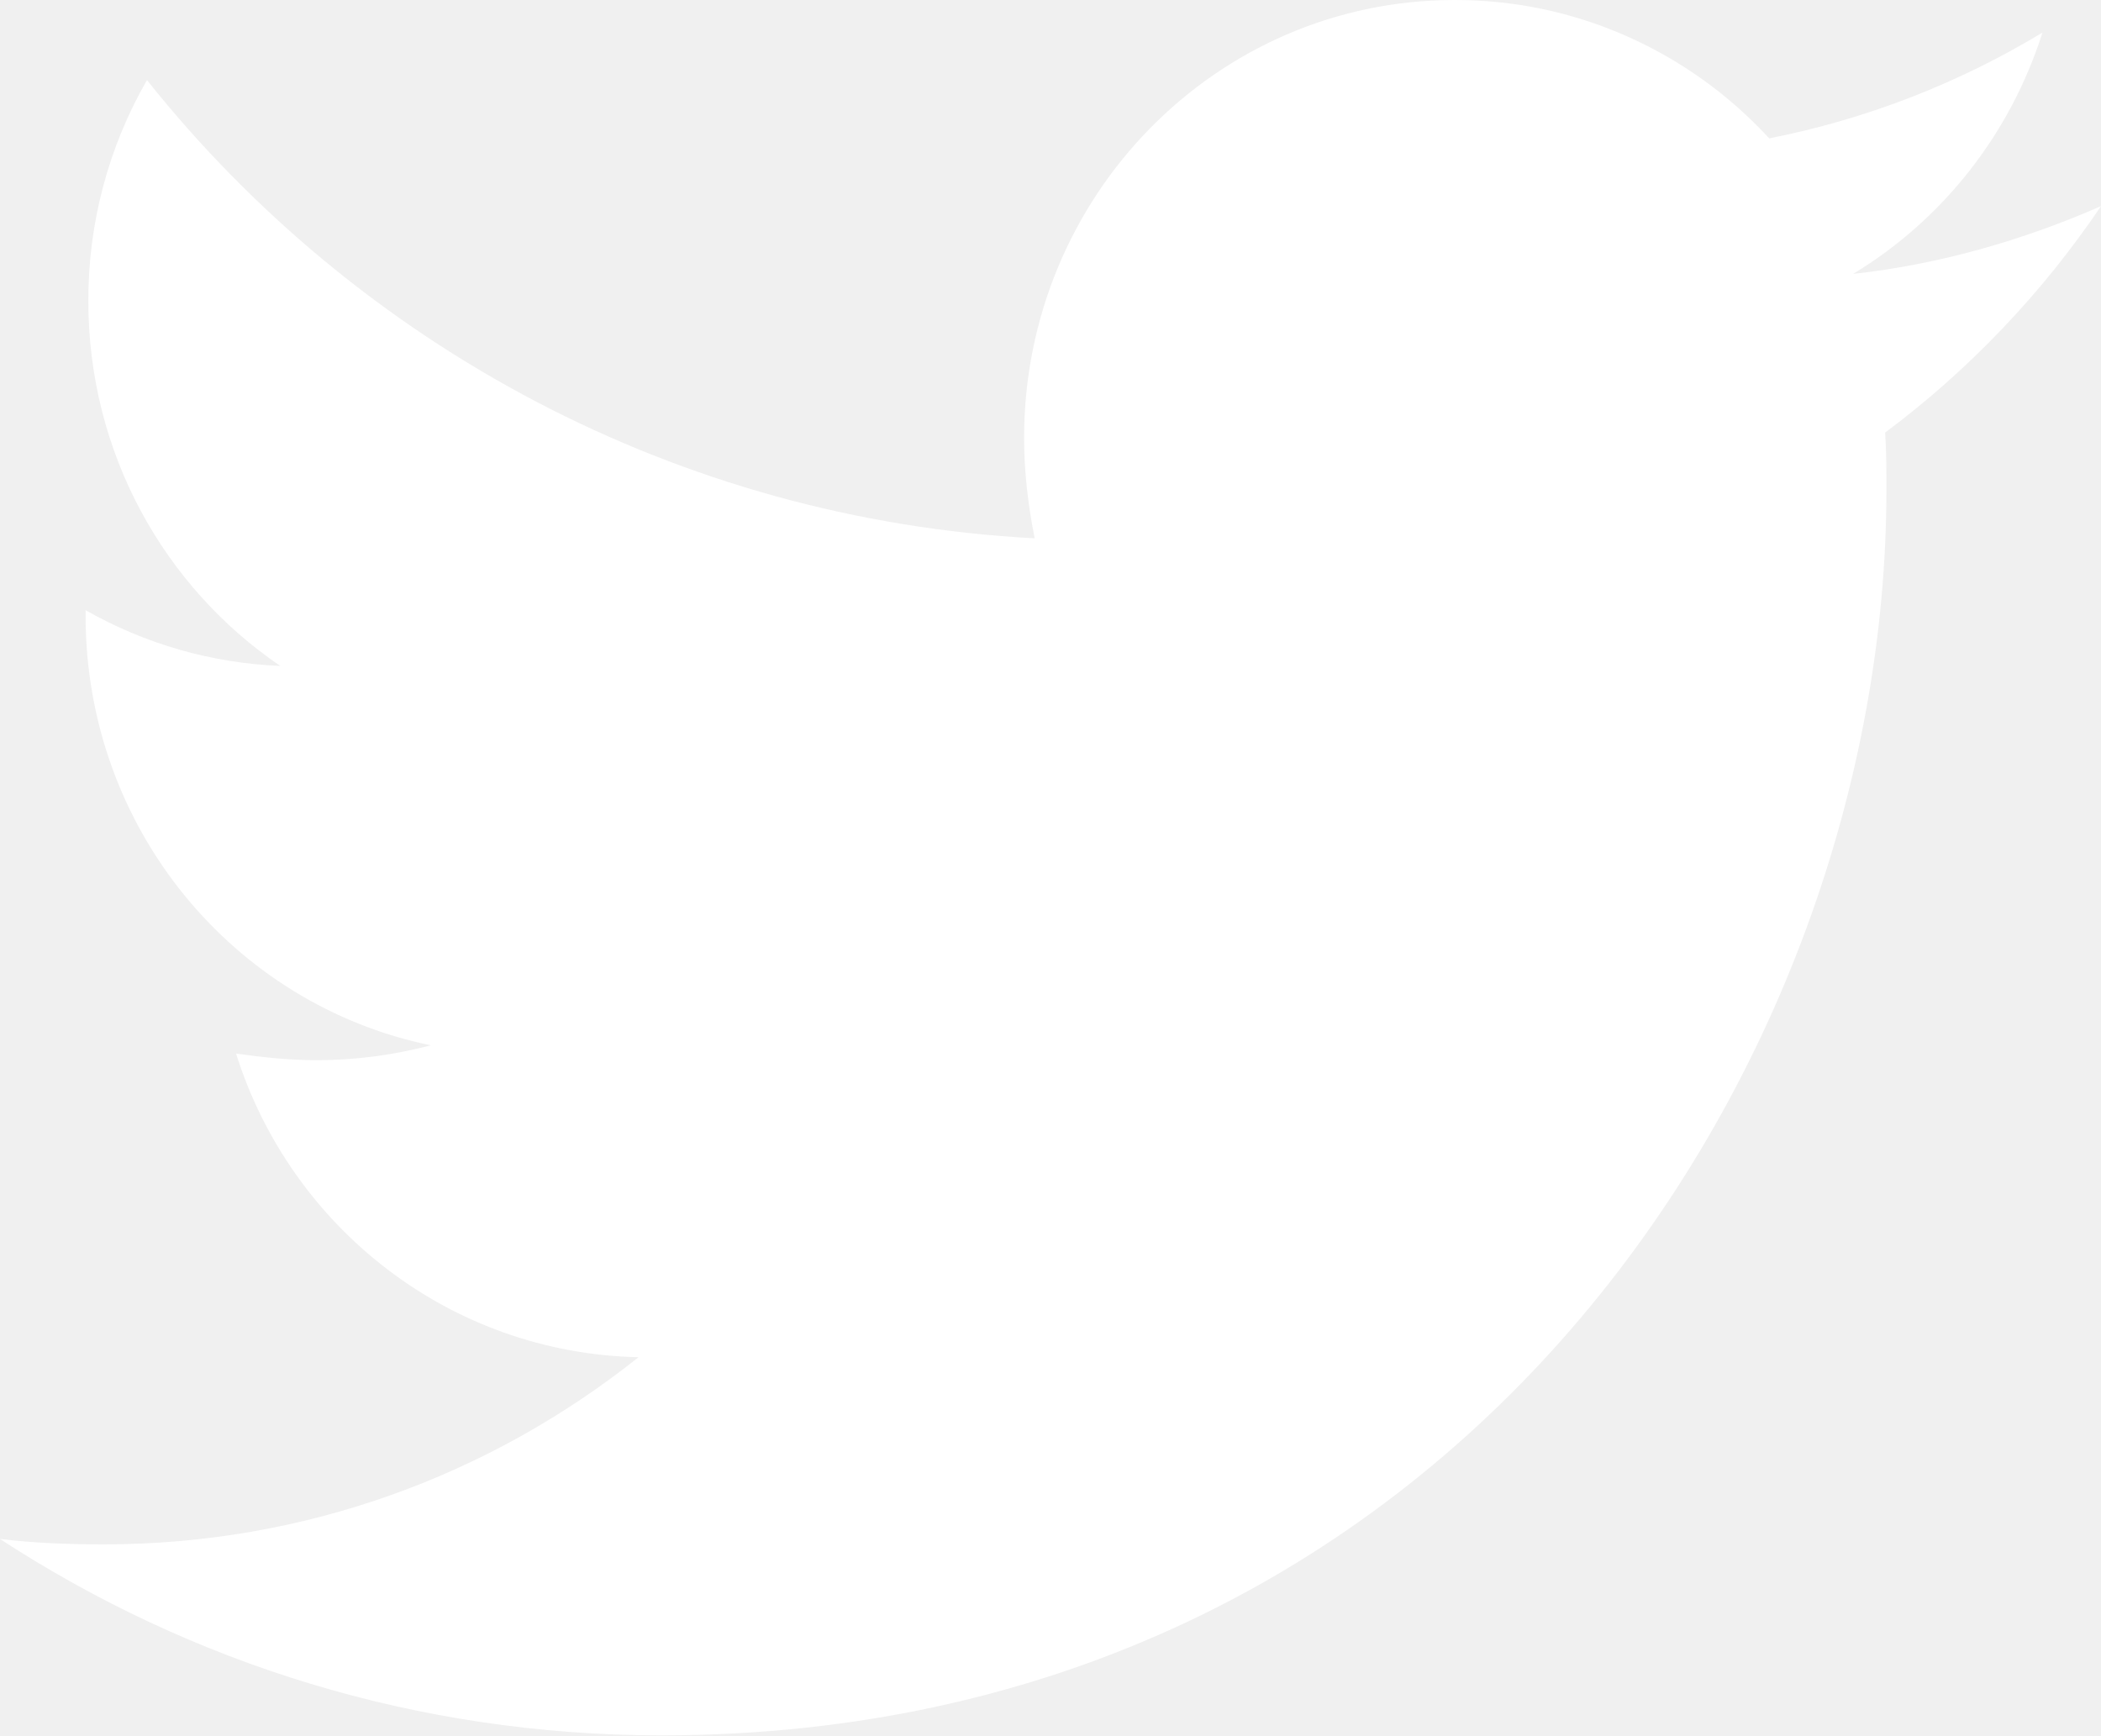
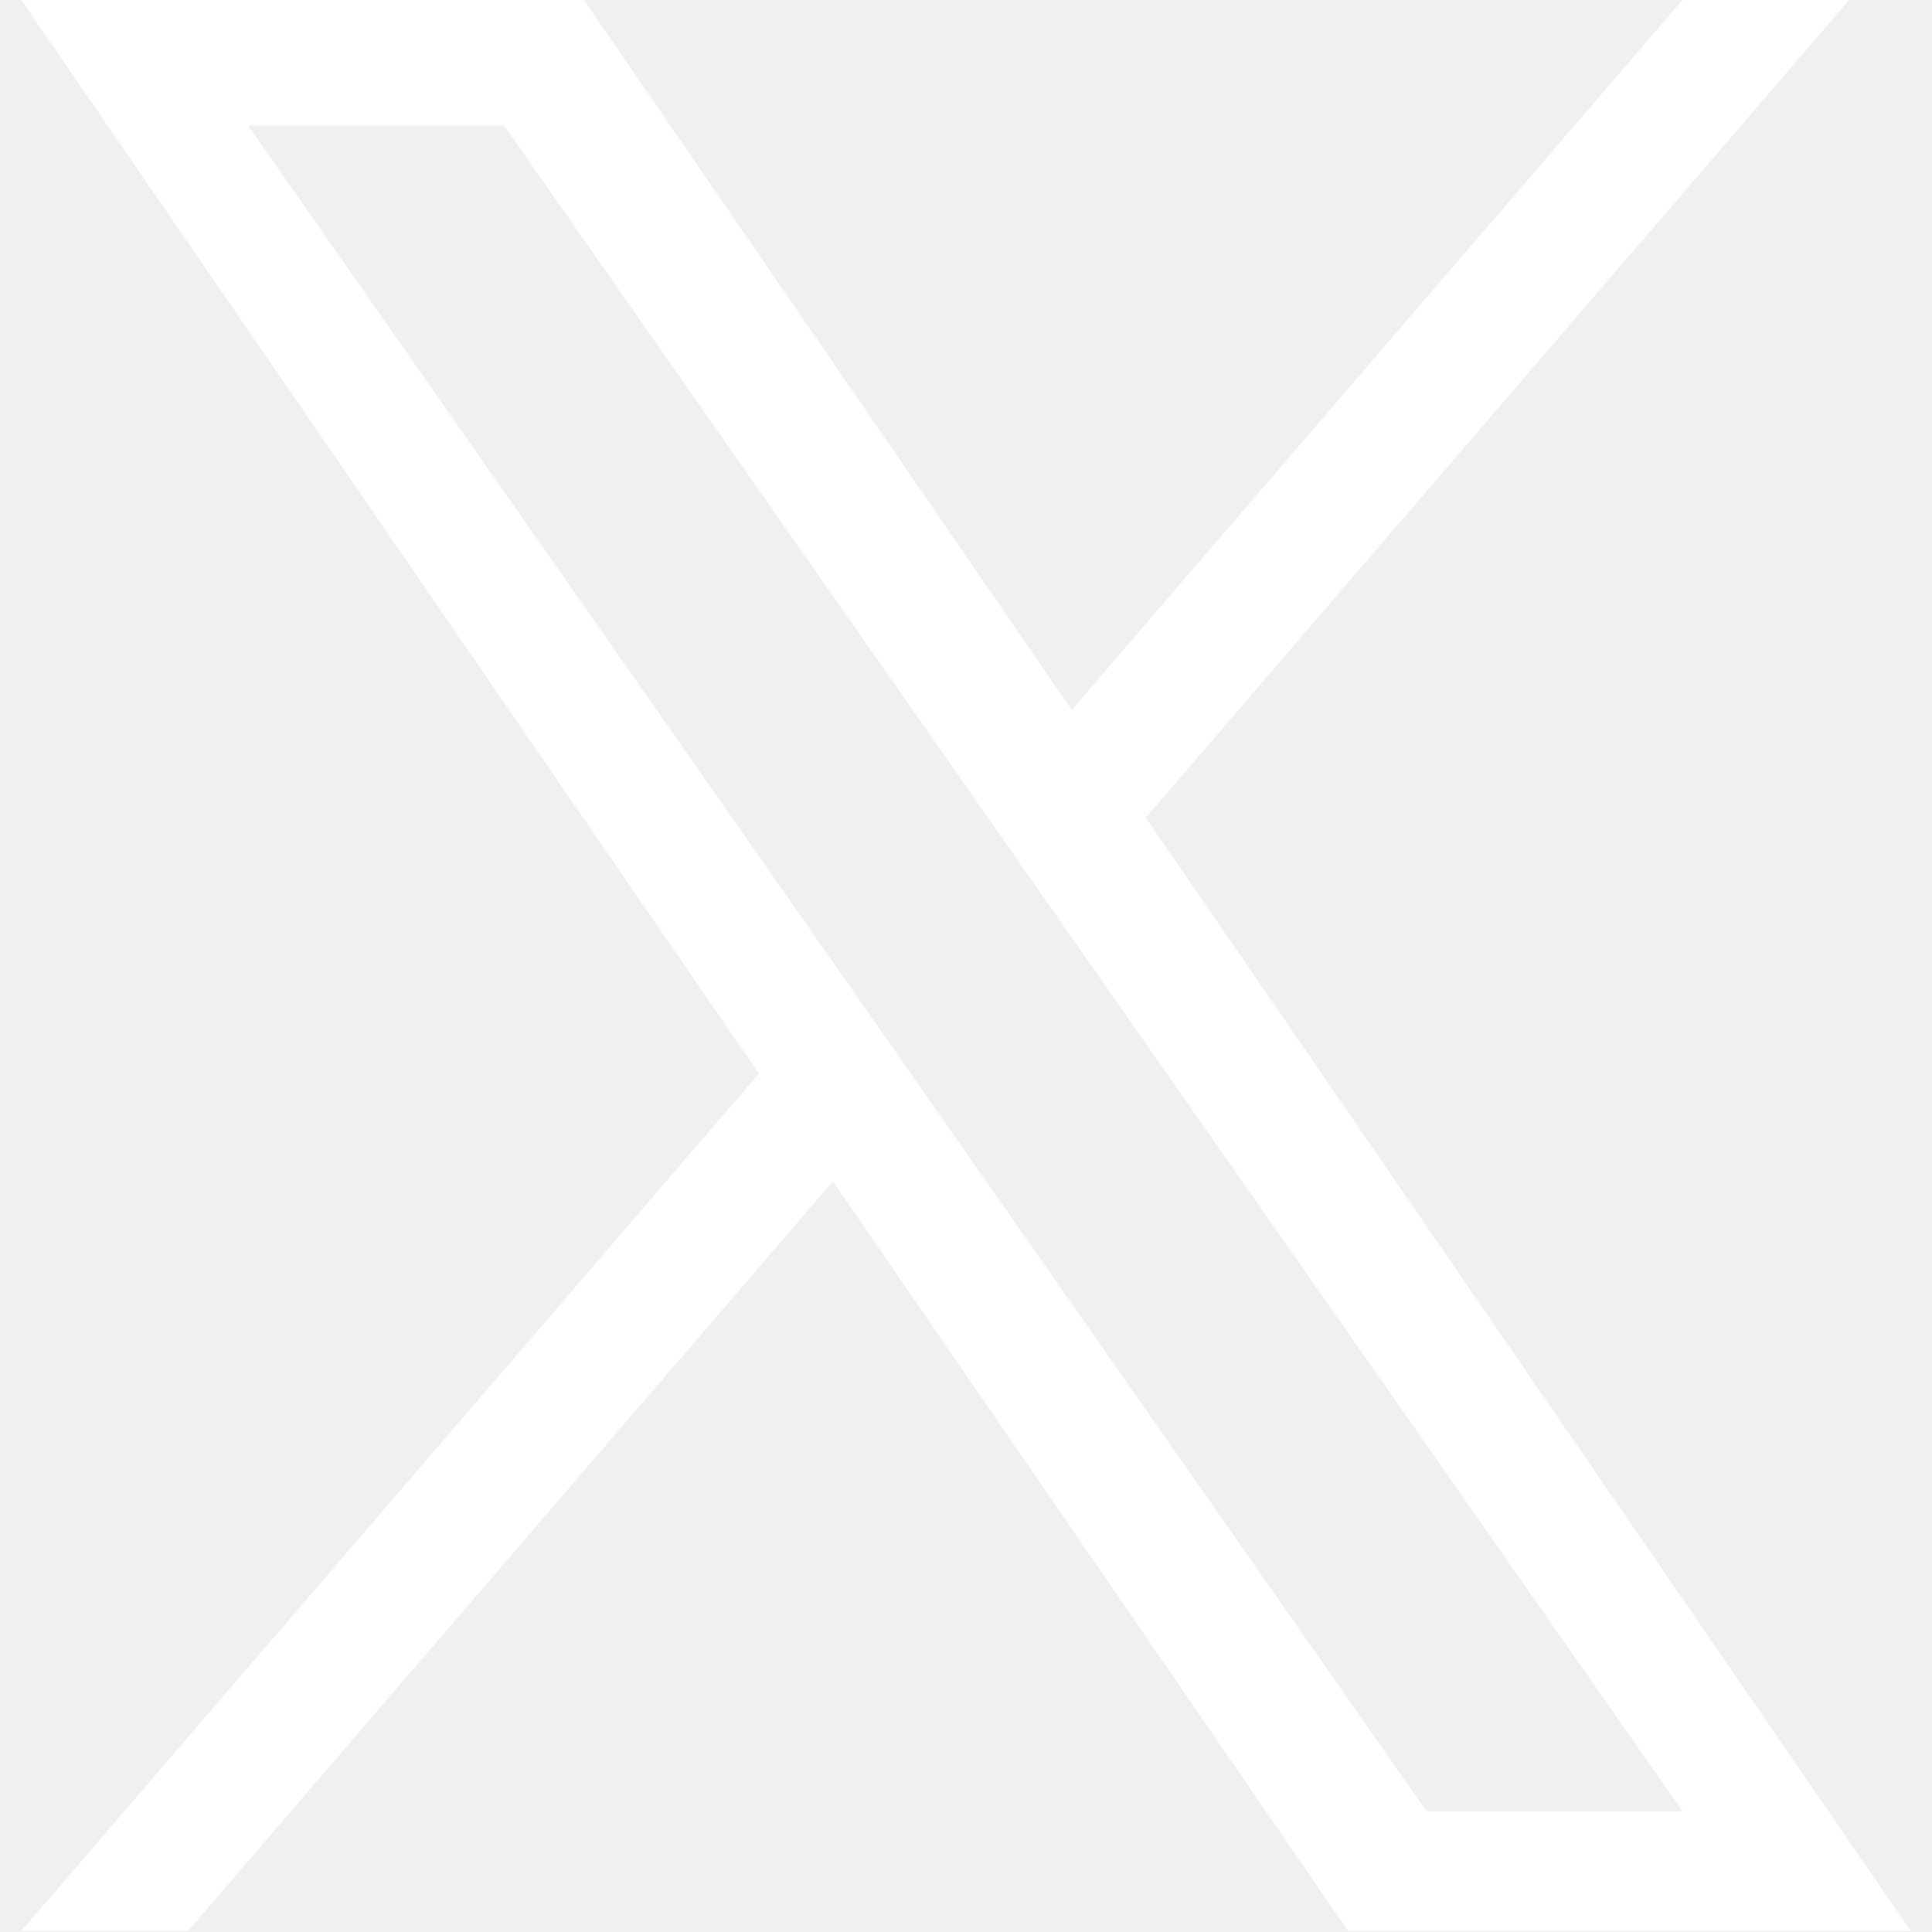
- <svg xmlns="http://www.w3.org/2000/svg" width="23" height="19" viewBox="0 0 23 19" fill="none">
-   <path d="M23 2.257C22.154 2.628 21.234 2.895 20.286 2.999C21.27 2.404 22.007 1.465 22.359 0.357C21.435 0.916 20.423 1.307 19.368 1.515C18.927 1.036 18.394 0.654 17.801 0.393C17.209 0.132 16.57 -0.001 15.924 1.16653e-05C13.312 1.16653e-05 11.211 2.153 11.211 4.795C11.211 5.166 11.255 5.537 11.327 5.894C7.416 5.686 3.928 3.786 1.609 0.877C1.186 1.611 0.965 2.446 0.967 3.297C0.967 4.961 1.799 6.428 3.068 7.291C2.32 7.261 1.59 7.052 0.937 6.681V6.74C0.937 9.07 2.557 11.001 4.716 11.445C4.31 11.552 3.893 11.607 3.474 11.608C3.168 11.608 2.877 11.577 2.584 11.535C3.181 13.435 4.92 14.815 6.99 14.86C5.371 16.15 3.342 16.909 1.139 16.909C0.744 16.909 0.379 16.895 0 16.85C2.09 18.213 4.569 19 7.239 19C15.907 19 20.651 11.698 20.651 5.36C20.651 5.152 20.651 4.944 20.637 4.736C21.554 4.053 22.359 3.207 23 2.257Z" fill="white" />
+ <svg xmlns="http://www.w3.org/2000/svg" width="19" height="19" viewBox="0 0 1200 1227" fill="none">
+   <path d="M714.163 519.284L1160.89 0H1055.03L667.137 450.887L357.328 0H0L468.492 681.821L0 1226.37H105.866L515.491 750.218L842.672 1226.37H1200L714.137 519.284H714.163ZM569.165 687.828L521.697 619.934L144.011 79.694H306.615L611.412 515.685L658.88 583.579L1055.08 1150.3H892.476L569.165 687.854V687.828Z" fill="white" />
</svg>
